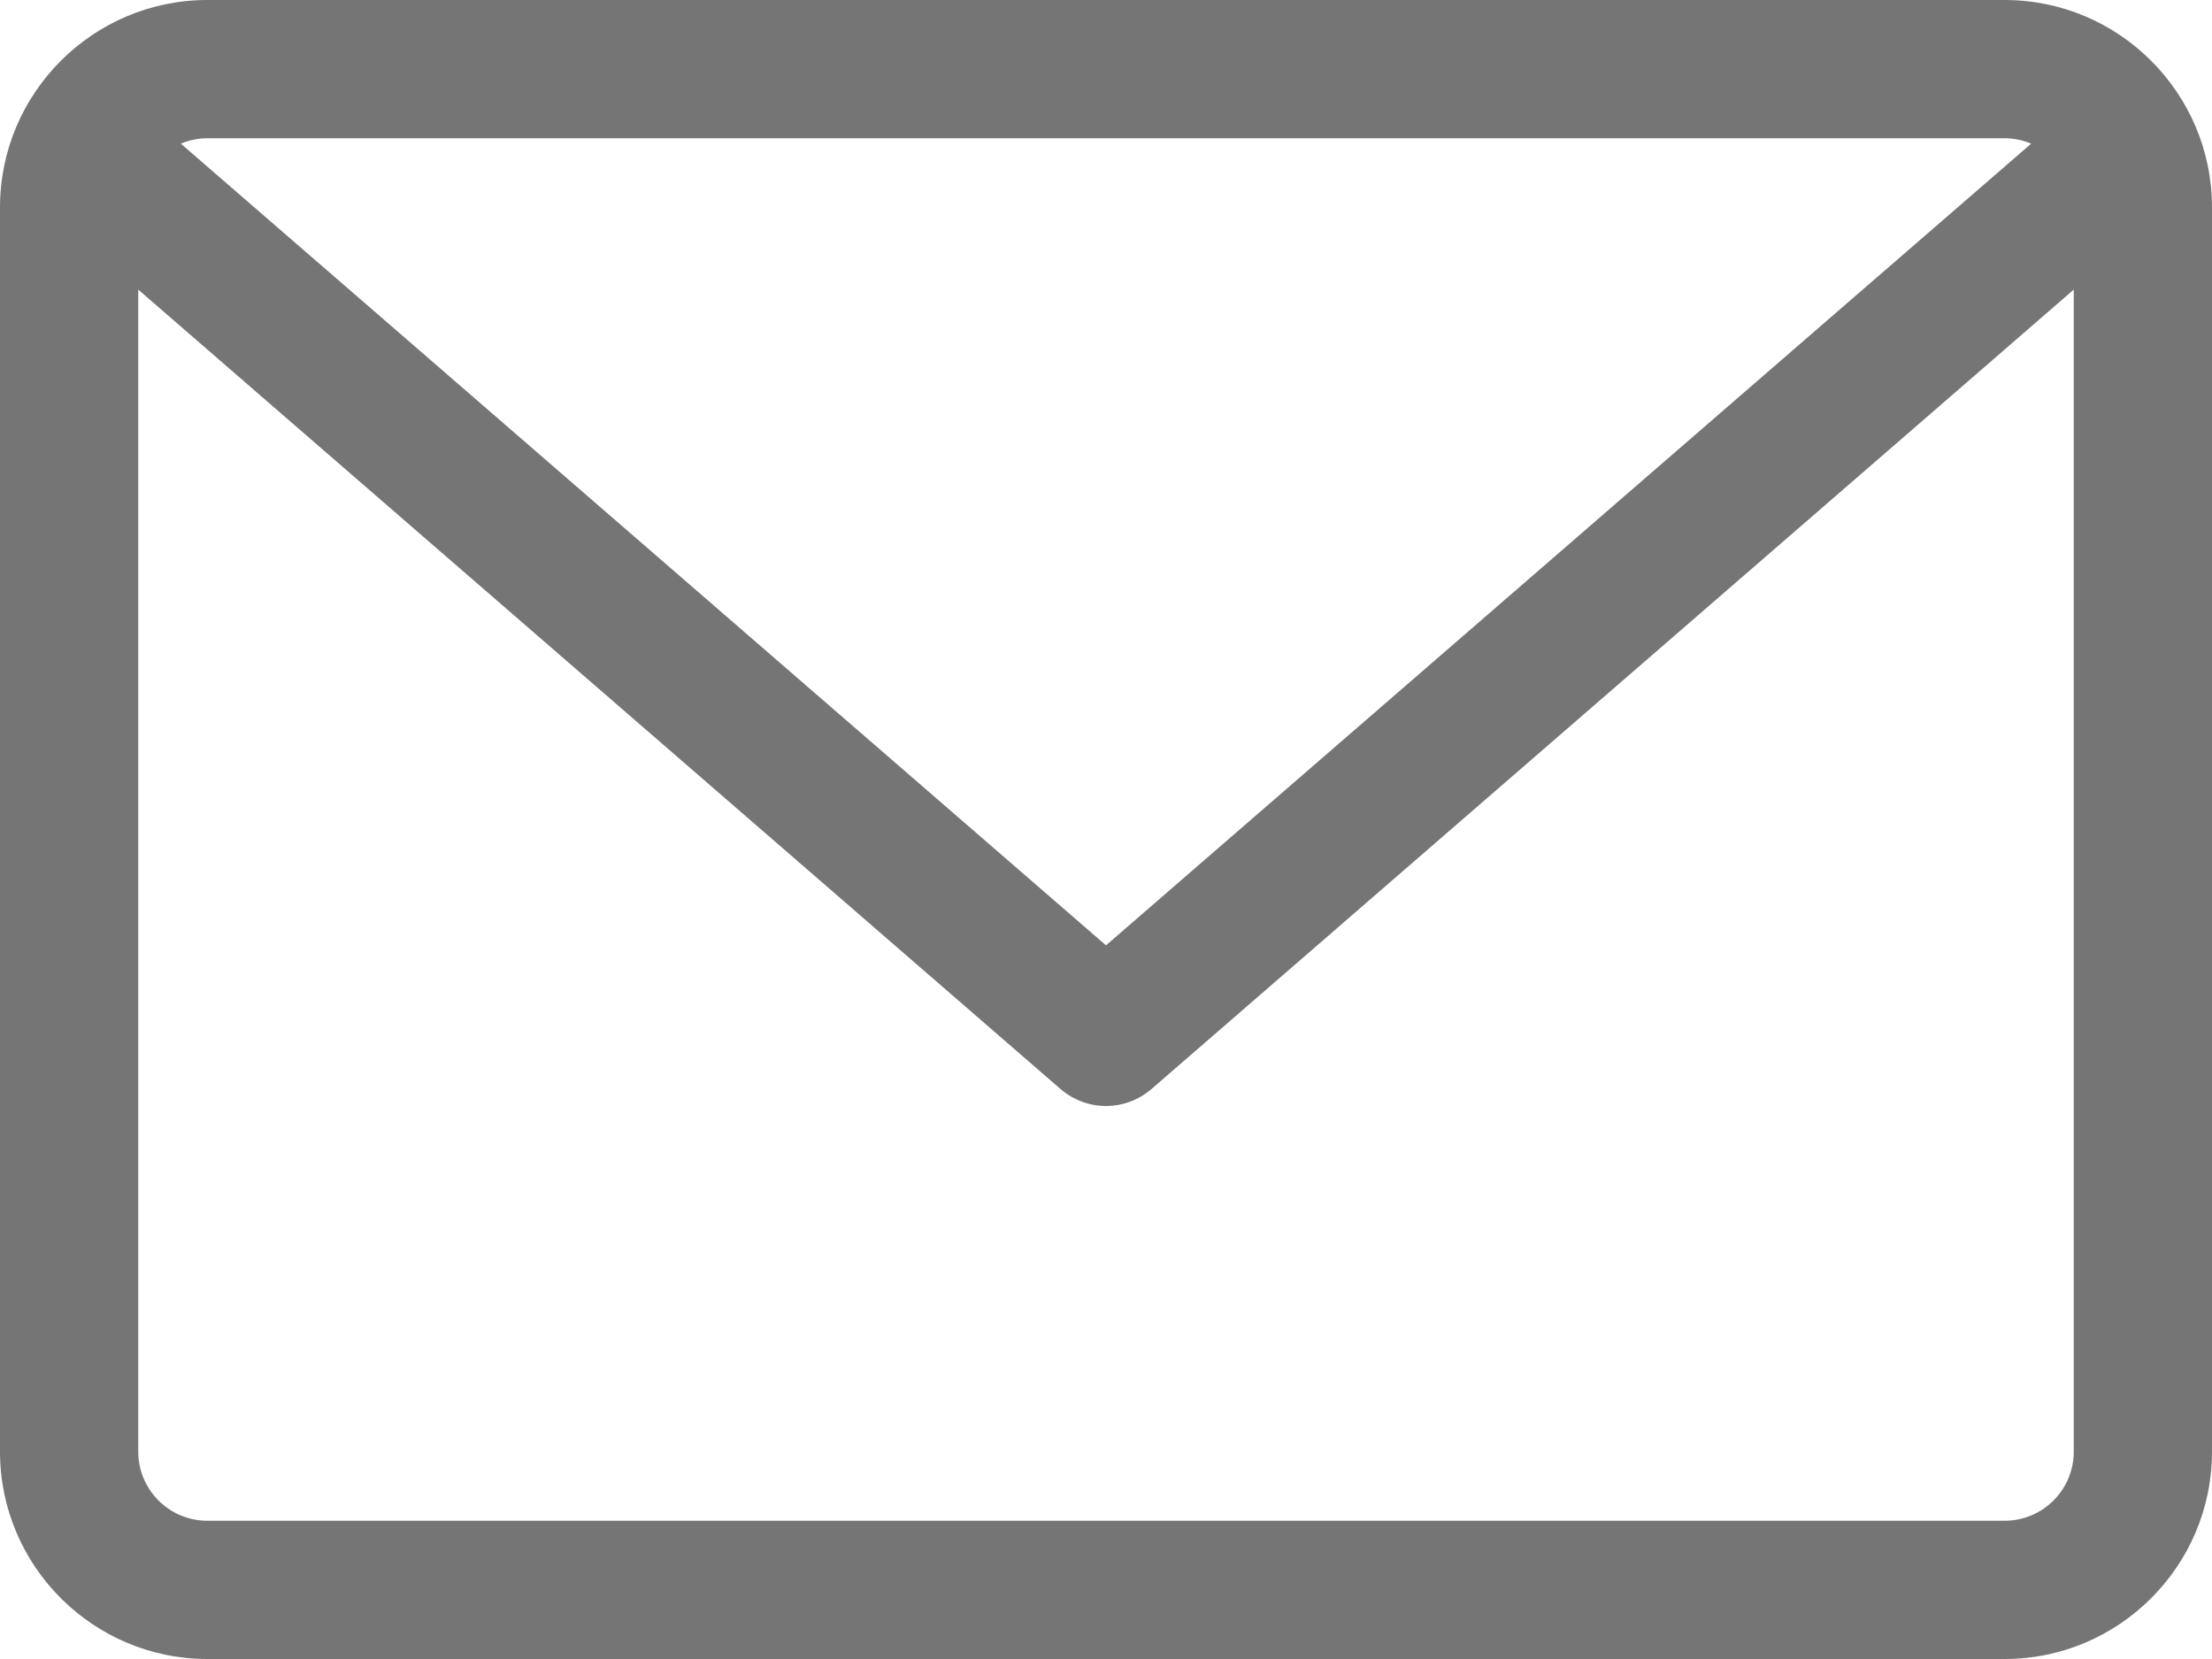
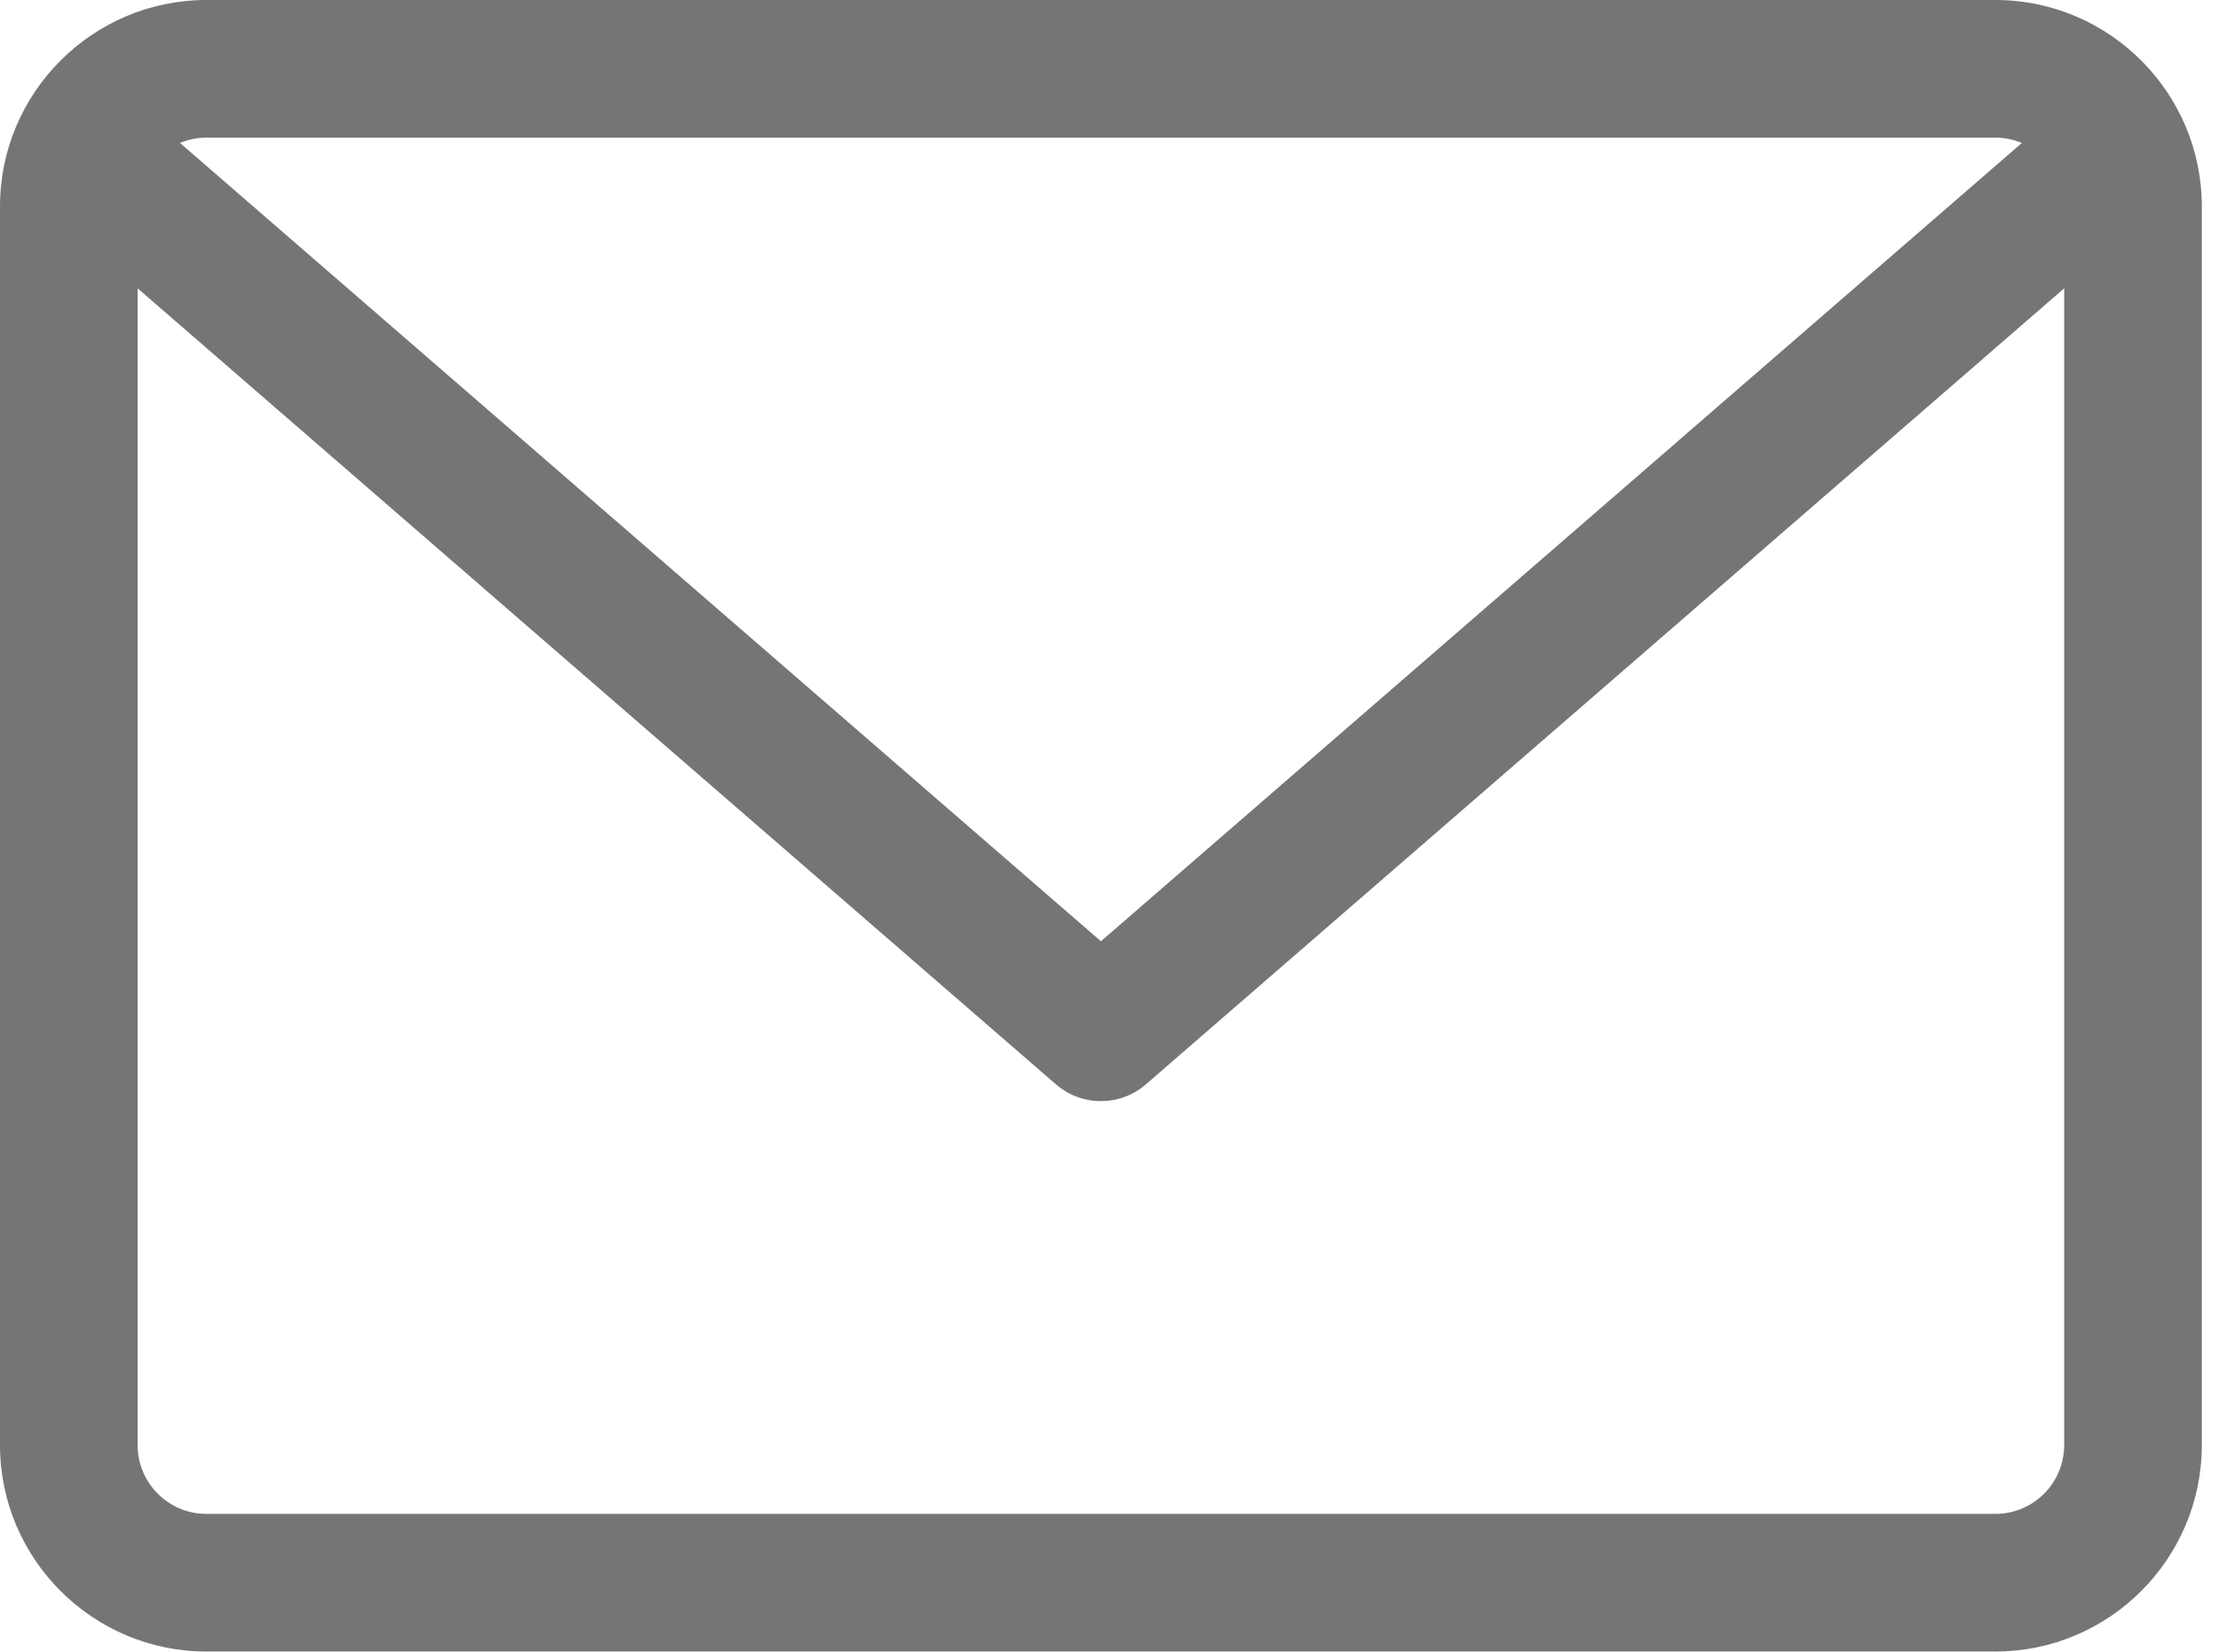
- <svg xmlns="http://www.w3.org/2000/svg" width="16" height="12" viewBox="0 0 16 12" fill="none">
-   <path d="M14.5 0H1.5C0.673 0 0 0.673 0 1.5V10.5C0 11.327 0.673 12 1.5 12H14.5C15.327 12 16 11.327 16 10.5V1.5C16 0.673 15.327 0 14.5 0ZM14.5 1C14.568 1 14.633 1.014 14.692 1.039L8 6.838L1.308 1.039C1.367 1.014 1.432 1 1.5 1H14.5ZM14.5 11H1.5C1.224 11 1 10.776 1 10.5V2.095L7.672 7.878C7.767 7.959 7.883 8 8 8C8.117 8 8.233 7.959 8.328 7.878L15 2.095V10.5C15 10.776 14.776 11 14.5 11Z" fill="#757575" />
+ <svg xmlns="http://www.w3.org/2000/svg" width="43" height="32">
+   <path fill="#757575" d="M38.667 0H4C1.795 0 0 1.795 0 4v24c0 2.205 1.795 4 4 4h34.667c2.205 0 4-1.795 4-4V4c0-2.205-1.795-4-4-4zm0 2.667c.181 0 .355.037.512.104L21.334 18.238 3.489 2.771c.151-.065.327-.104.512-.104h34.667zm0 26.666H4A1.333 1.333 0 012.667 28V5.587l17.792 15.421c.233.203.539.327.875.327s.642-.124.876-.328l-.002.001L40 5.587V28c0 .736-.597 1.333-1.333 1.333z" />
</svg>
